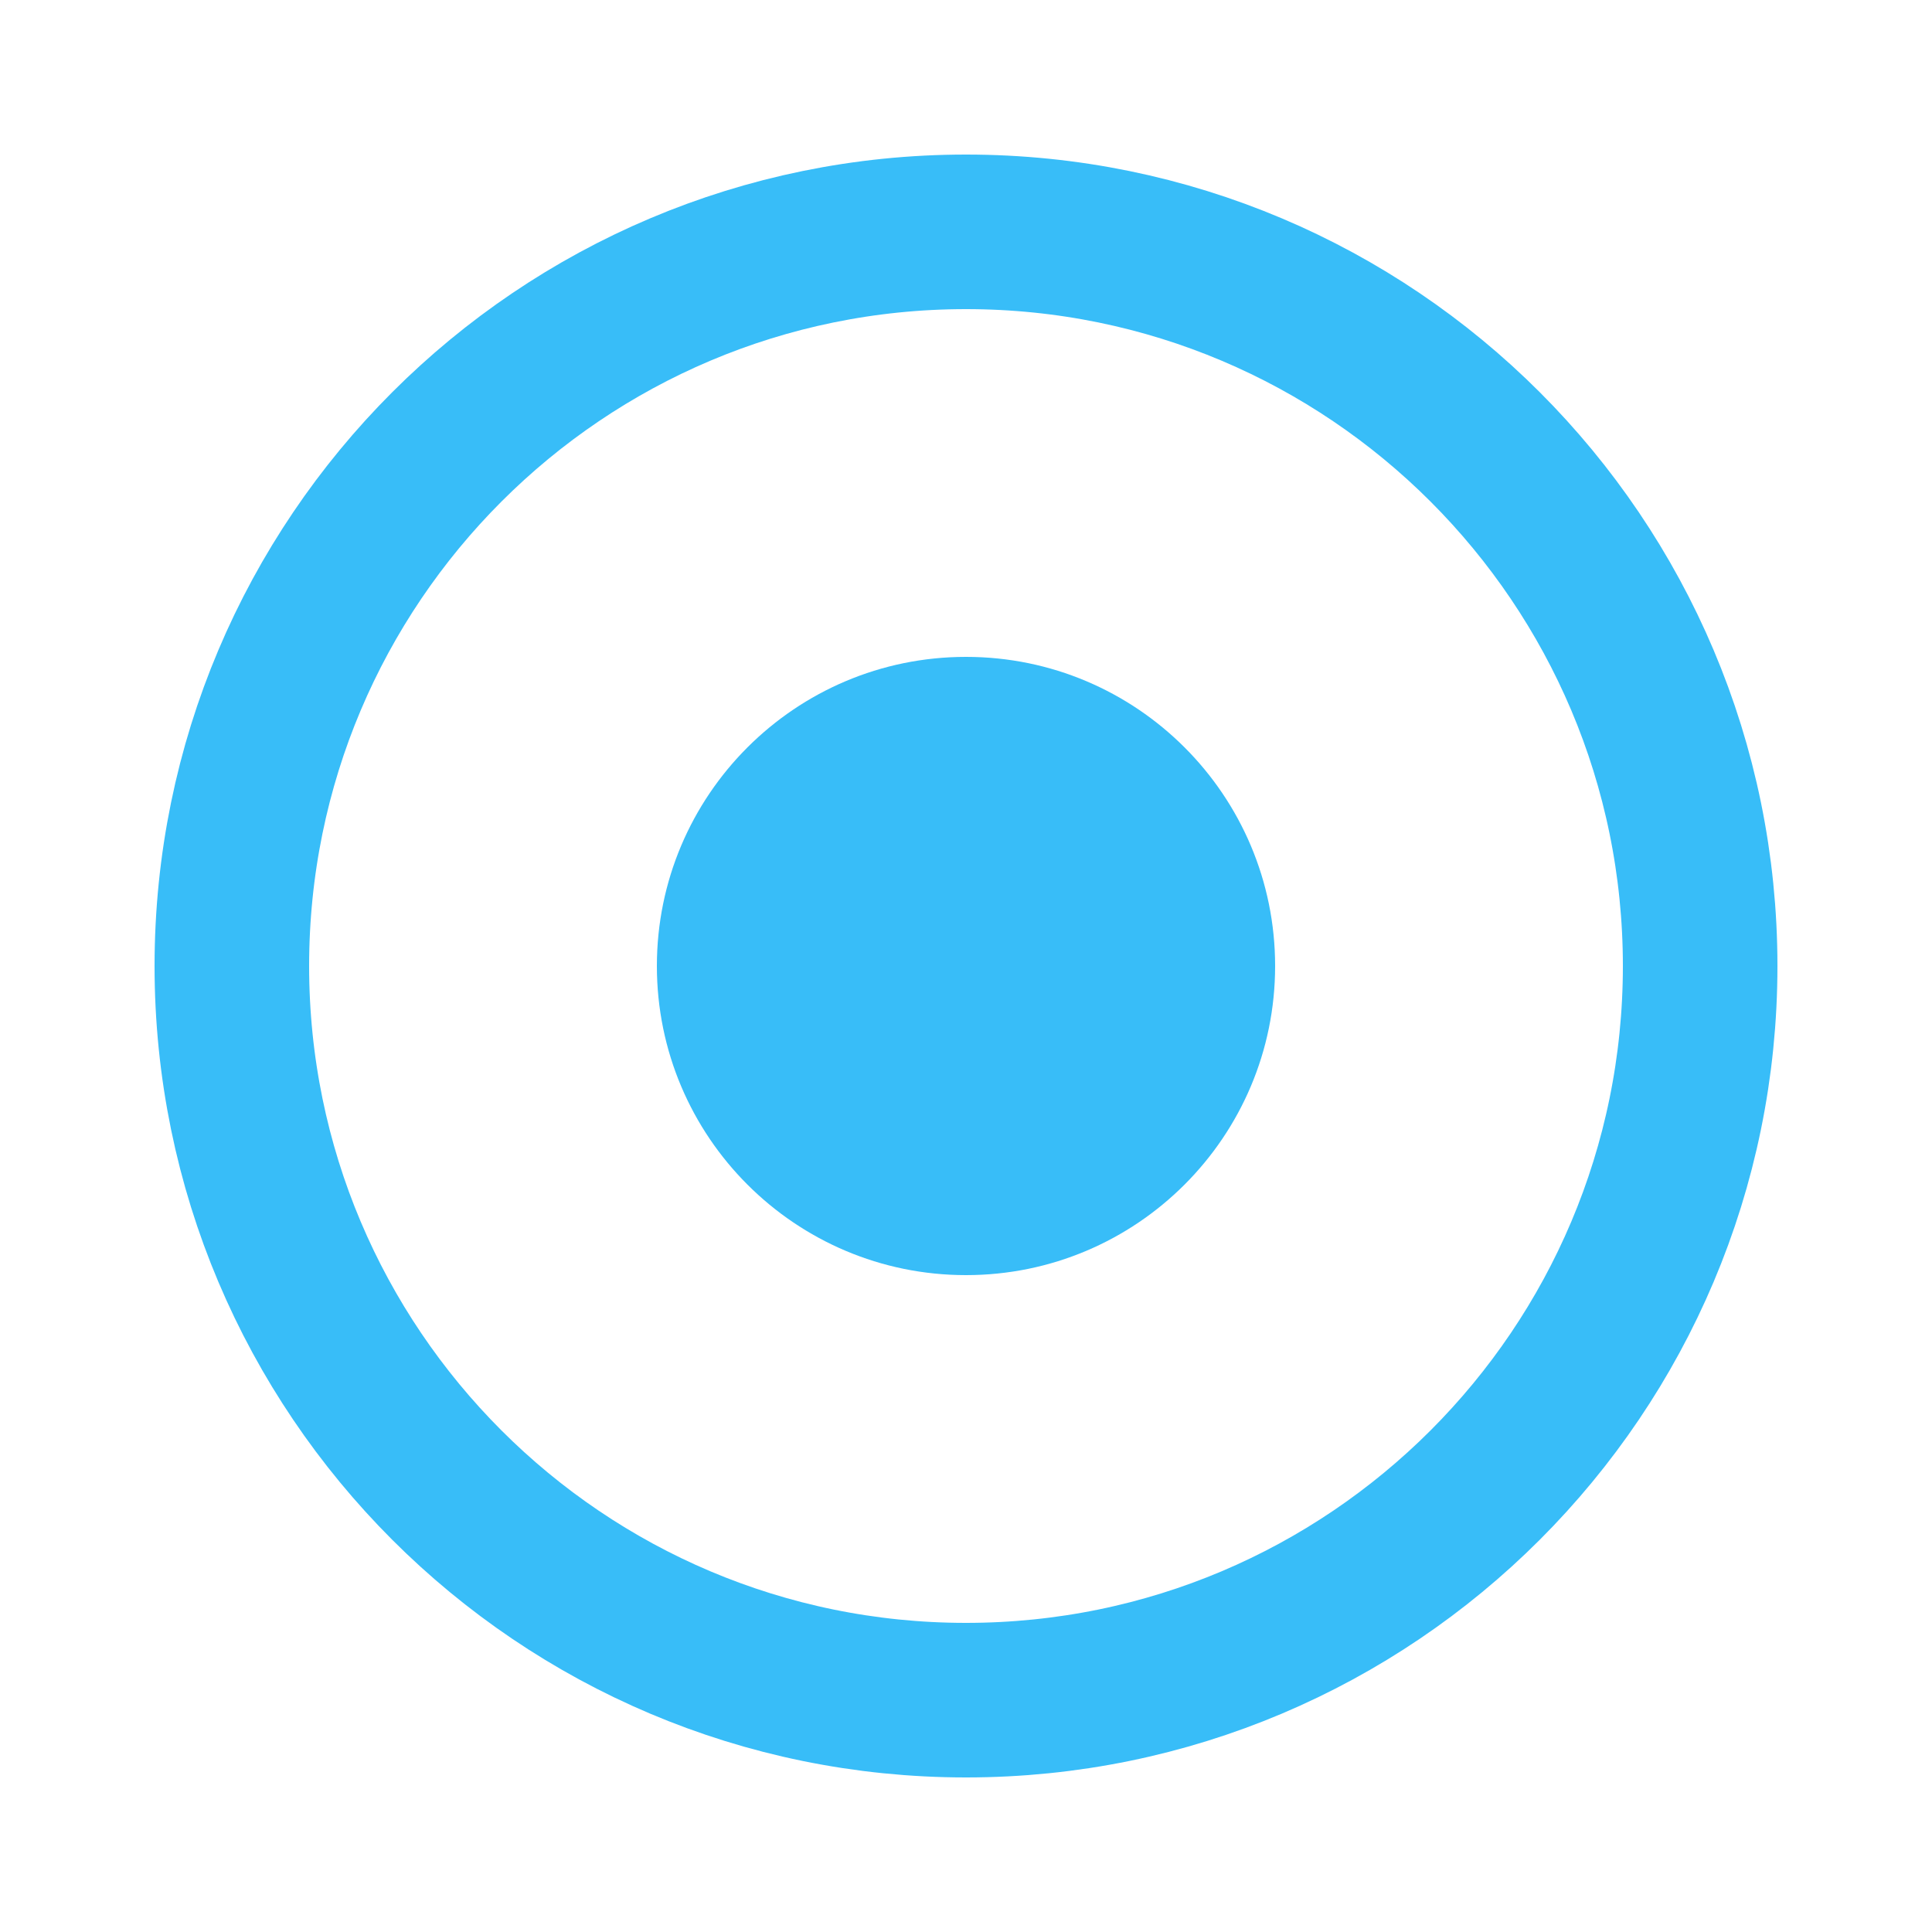
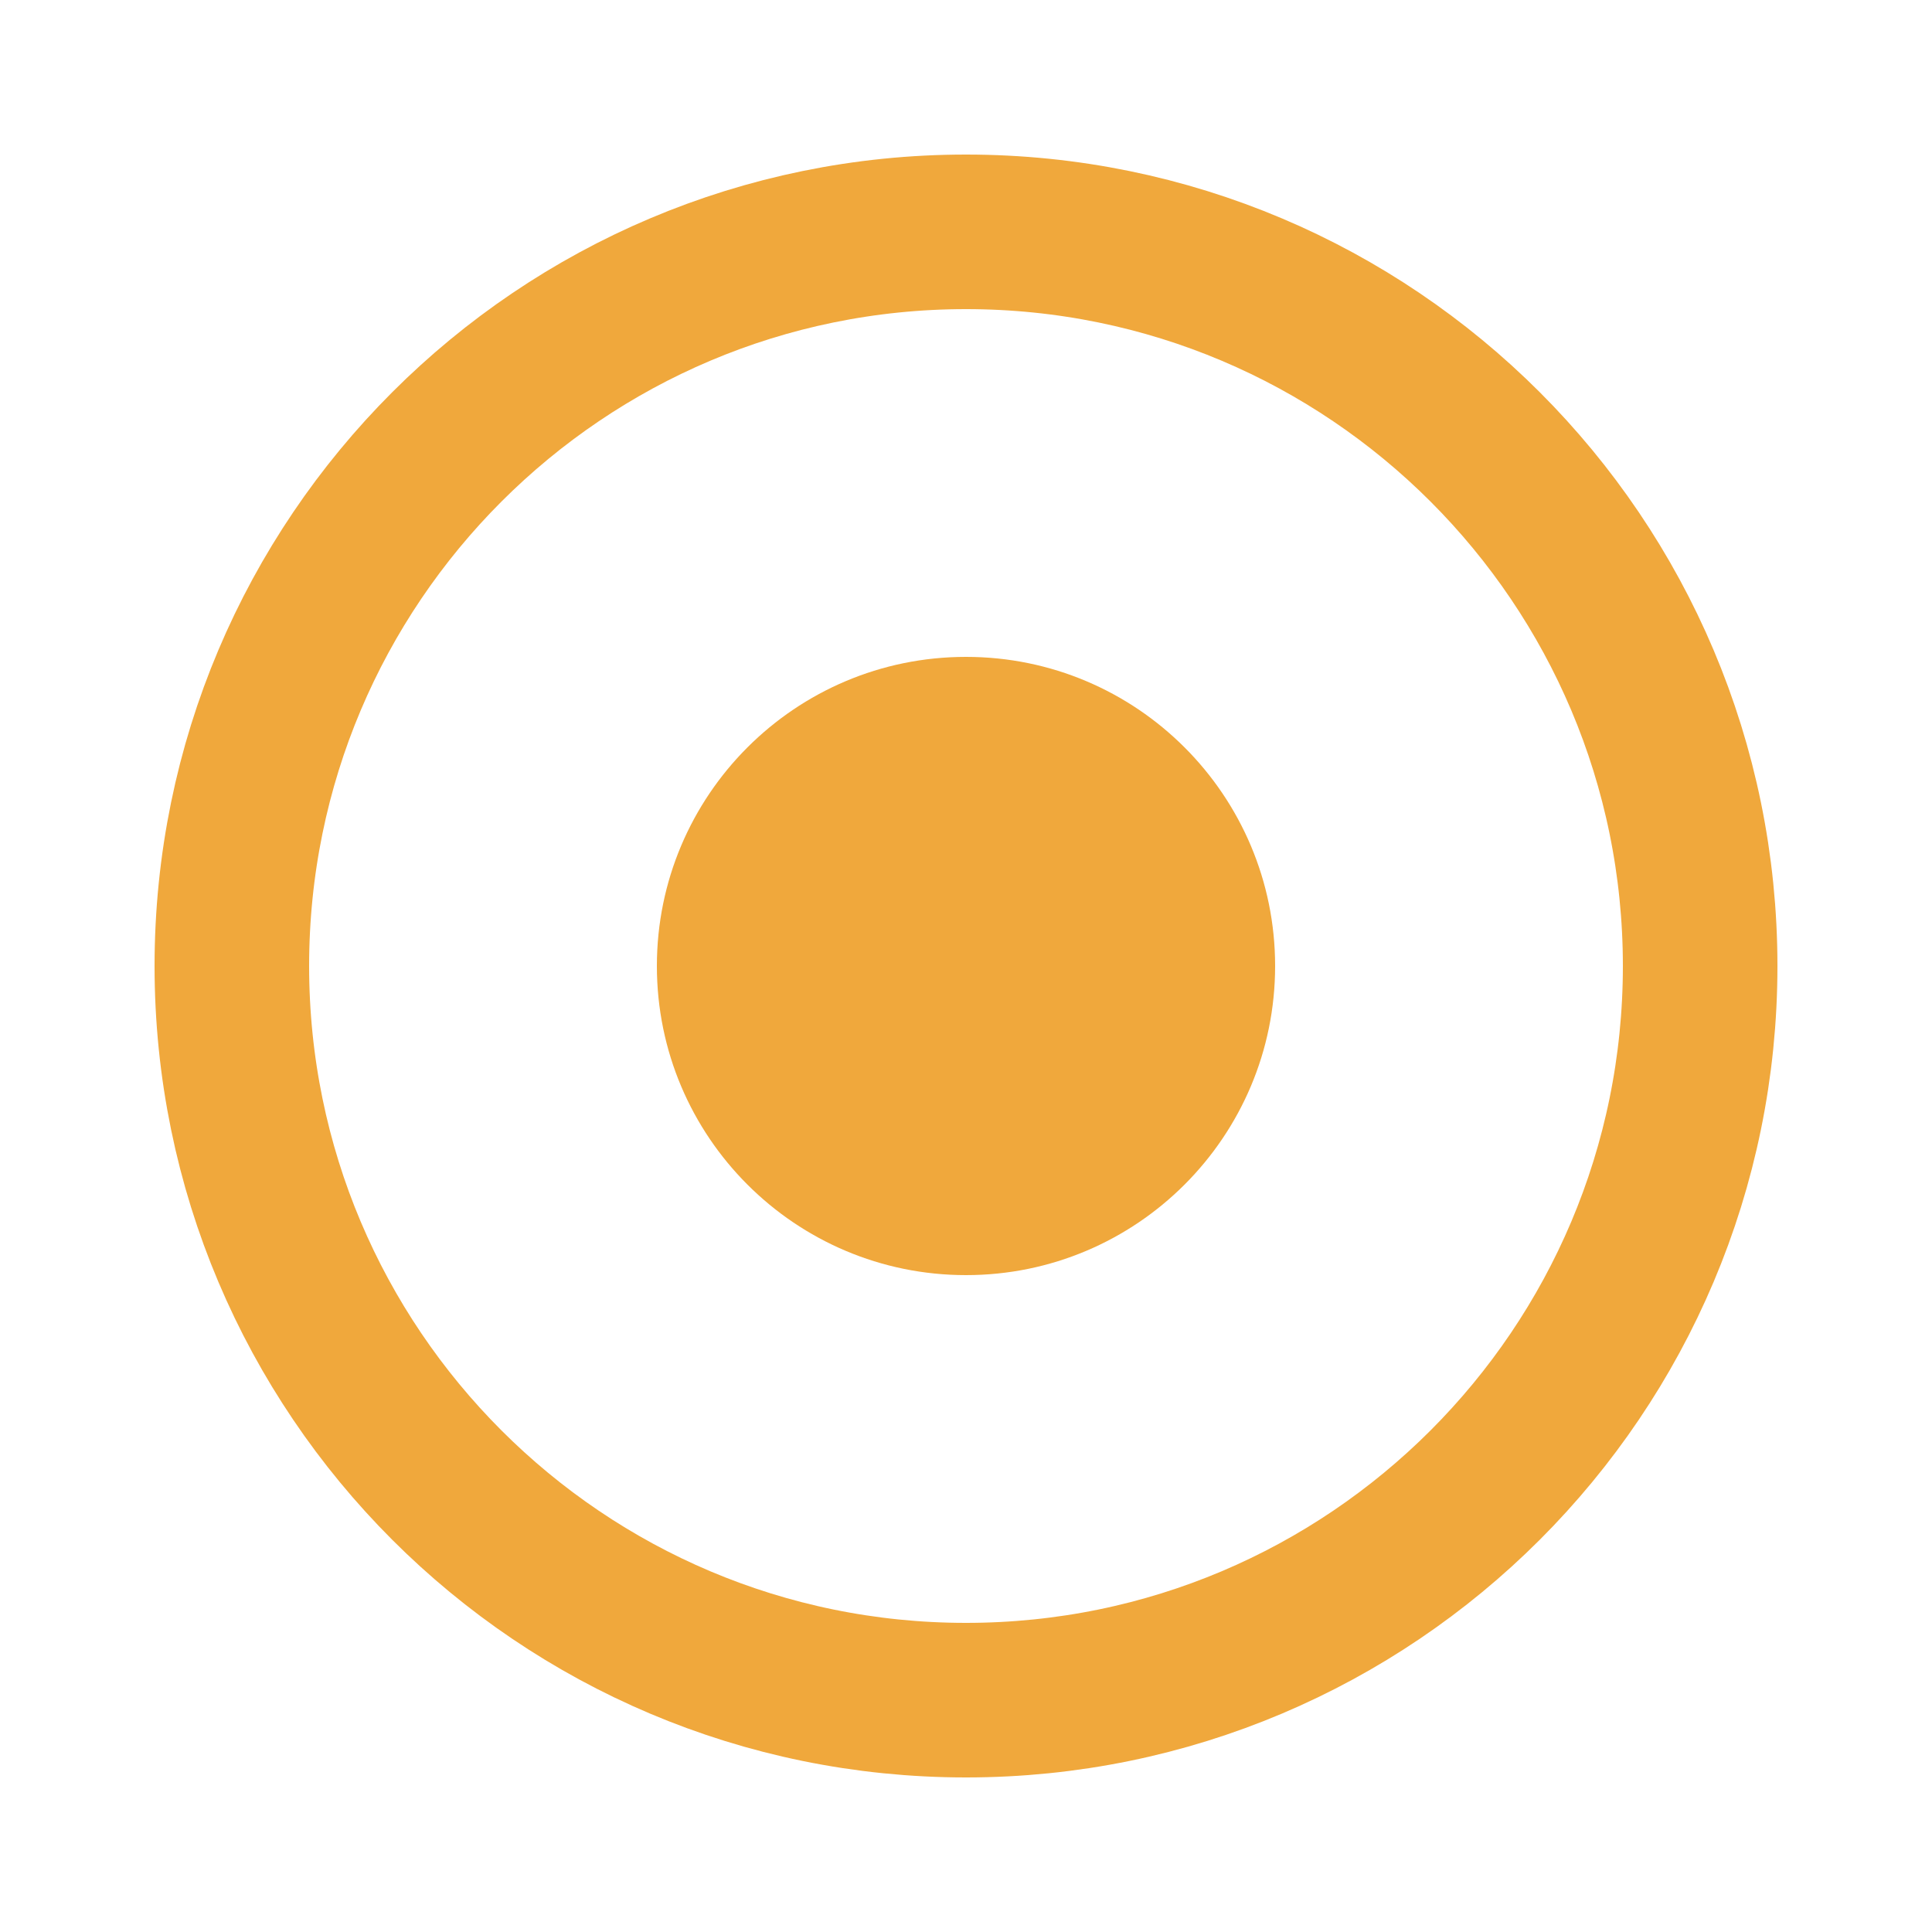
<svg xmlns="http://www.w3.org/2000/svg" viewBox="0 0 100 100">
-   <circle cx="50" cy="50" r="38" fill="none" stroke="#38bdf8" stroke-width="8" />
-   <circle cx="50" cy="50" r="16" fill="#38bdf8" />
+   <circle cx="50" cy="50" r="38" fill="none" stroke="#f0a83c" stroke-width="8" />
+   <circle cx="50" cy="50" r="16" fill="#f0a83c" />
</svg>
